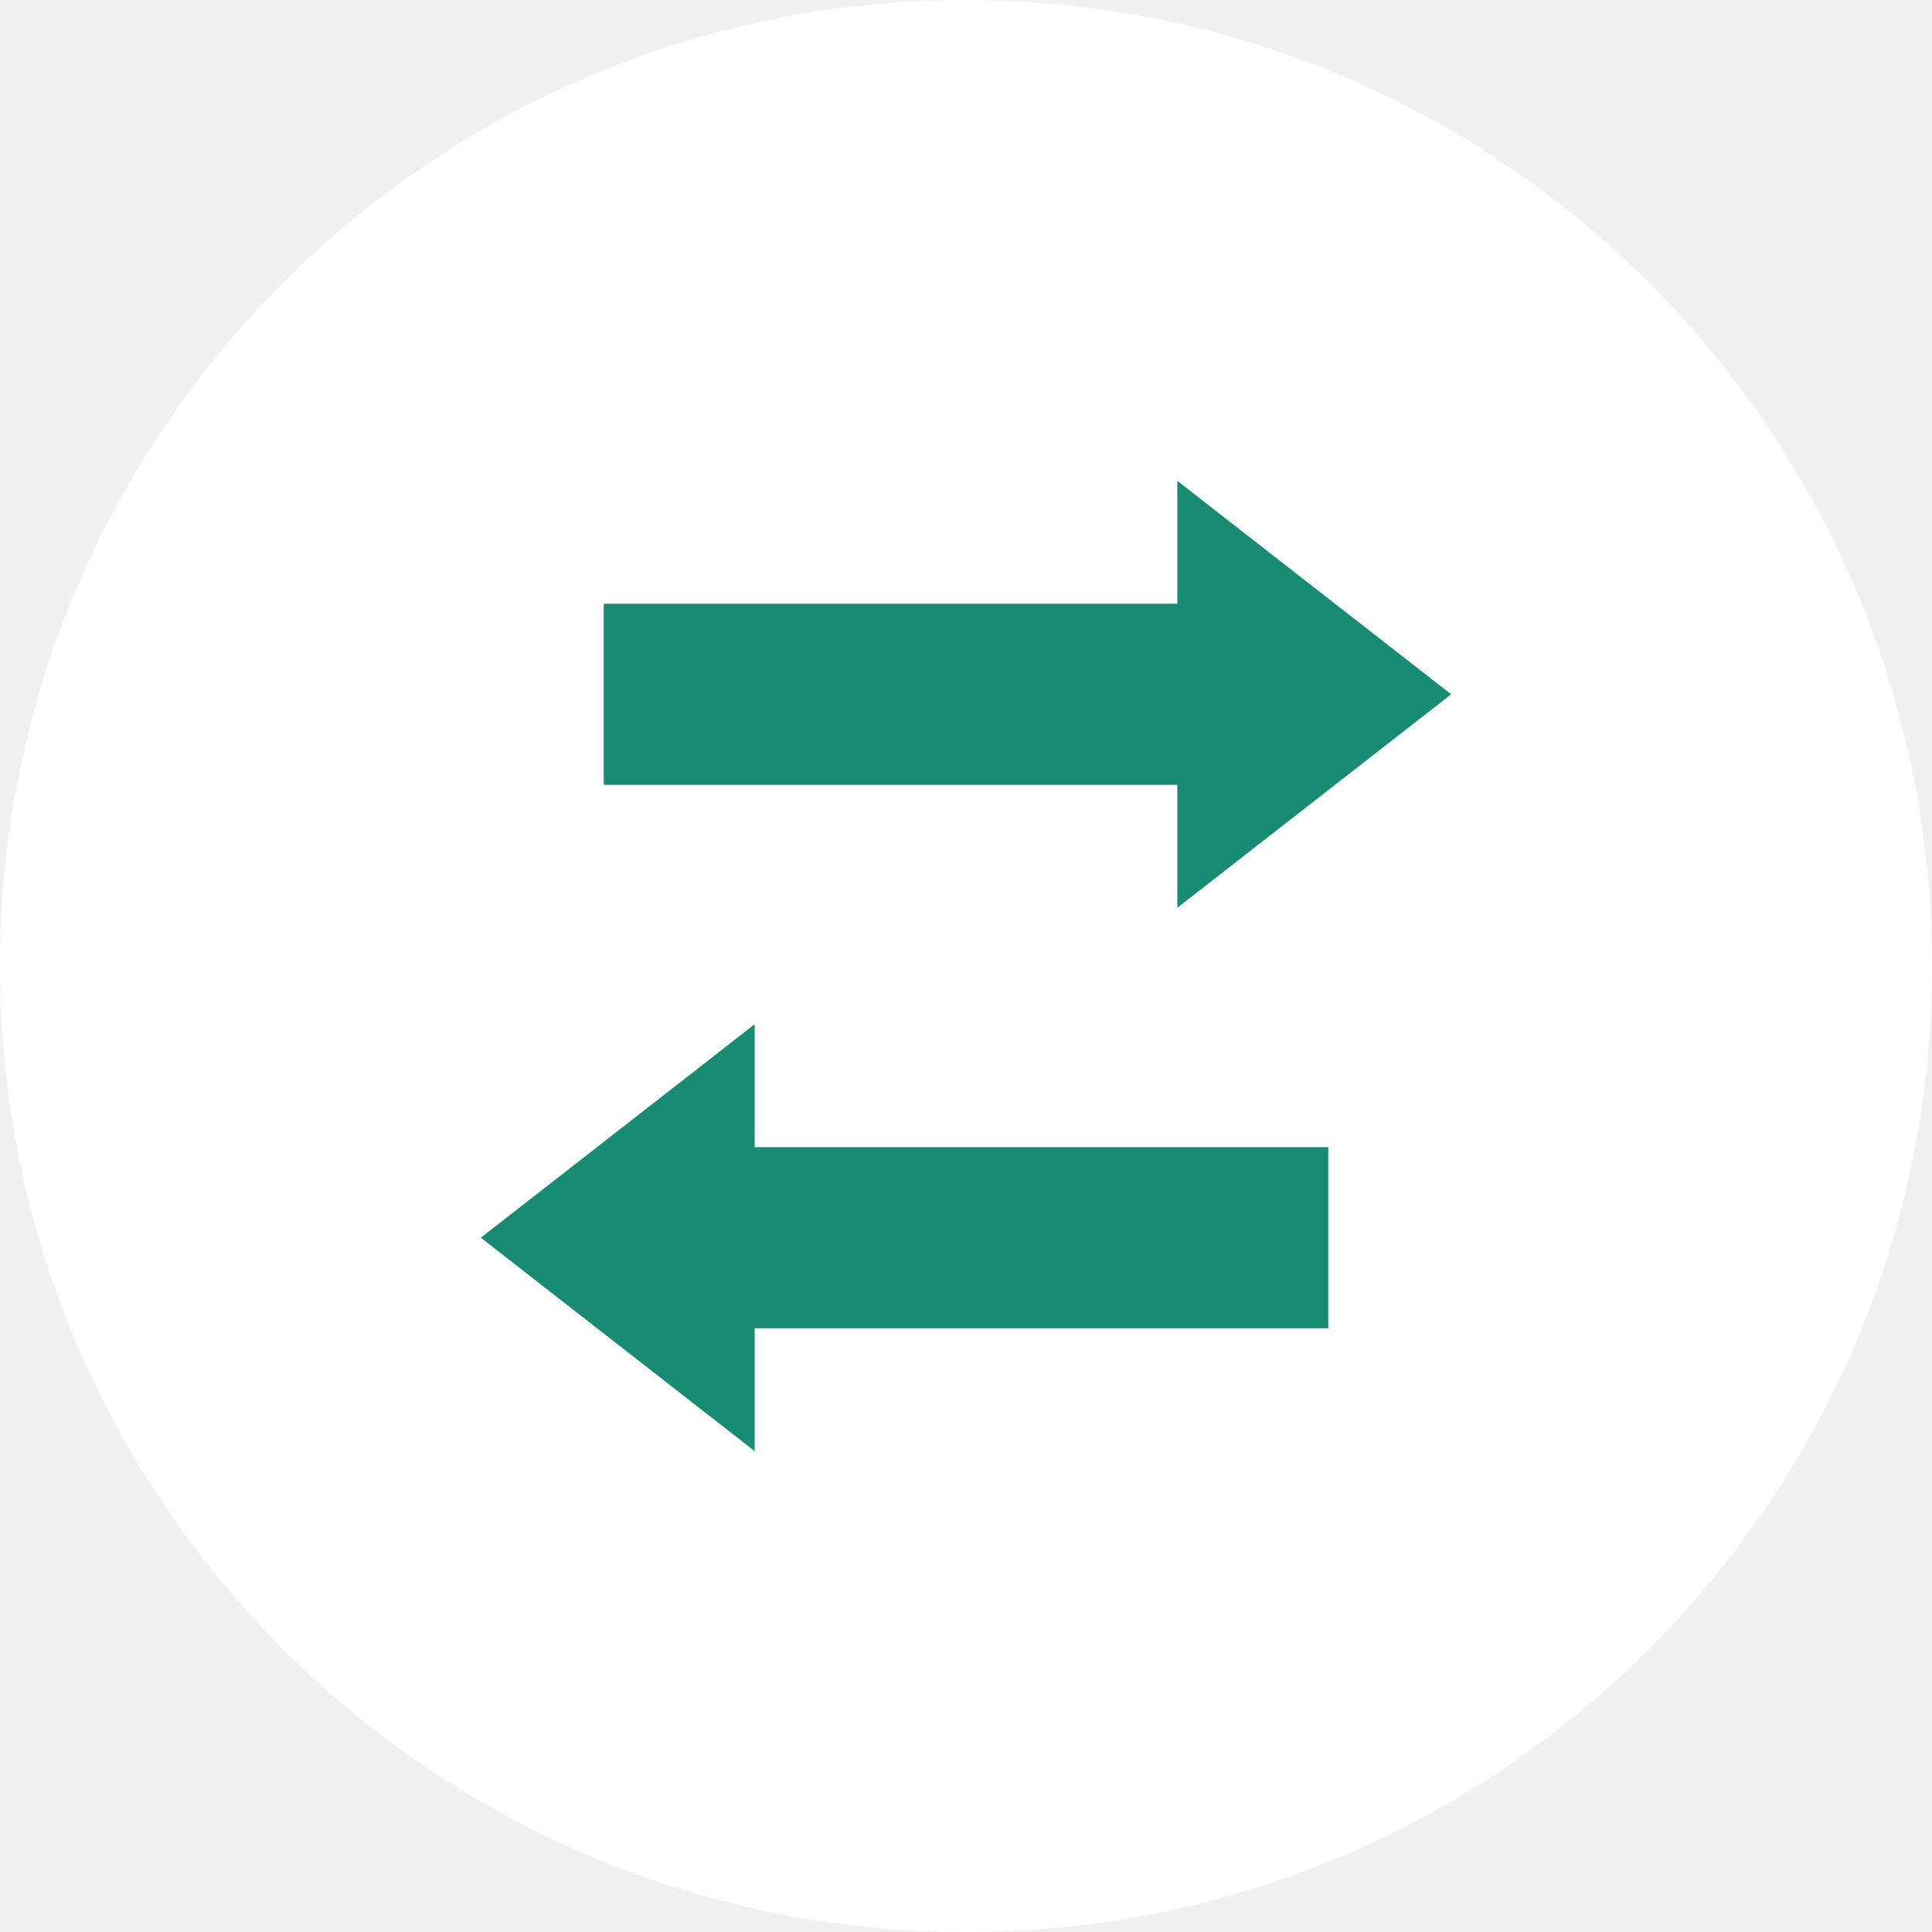
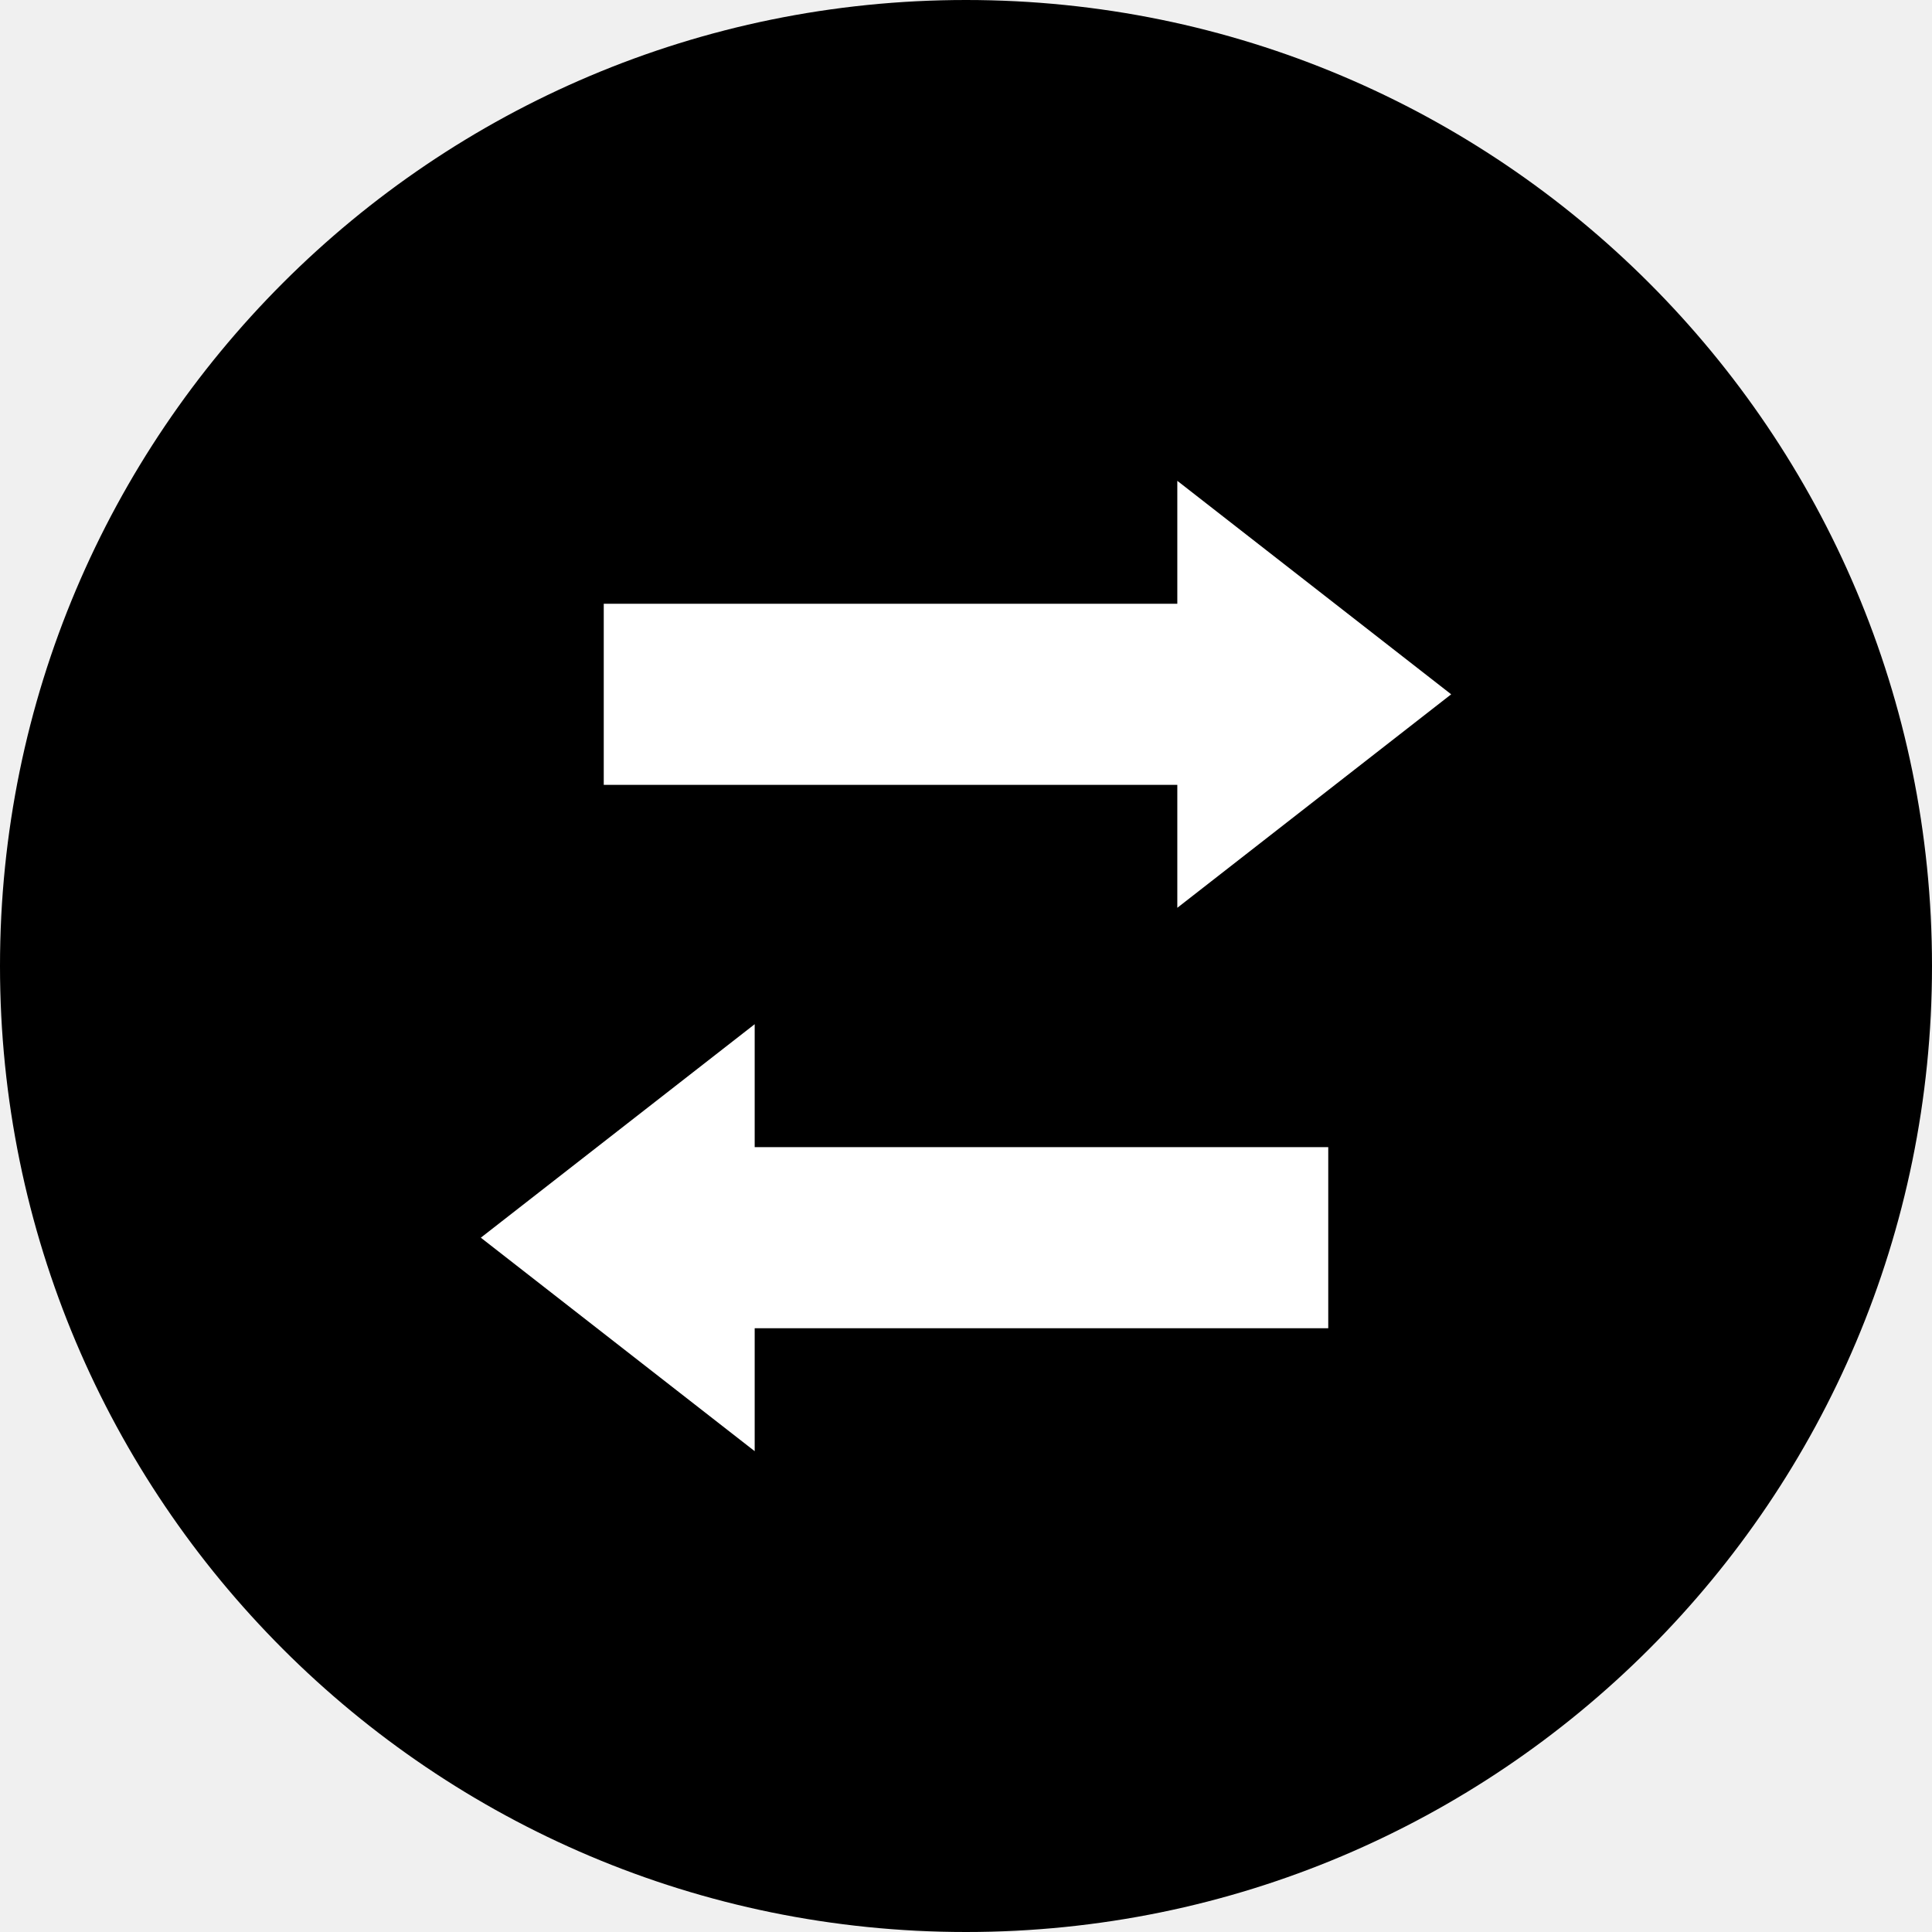
- <svg xmlns="http://www.w3.org/2000/svg" class="svg-logo" viewBox="0 0 32 32" version="1.1">
+ <svg class="svg-logo" viewBox="0 0 32 32">
  <g class="g-logo" stroke="none" stroke-width="1" fill="none" fill-rule="evenodd">
-     <path class="circle" fill="#FFFFFF" d="M16,32 C24.837,32 32,24.837 32,16 C32,7.163 24.837,0 16,0 C7.163,0 0,7.163 0,16 C0,24.837 7.163,32 16,32 Z" />
-     <path class="arrow right" fill="#178C72" d="M19.5,13 L10,13 L10,10 L19.5,10 L19.5,7.964 L24.036,11.5 L19.5,15.036 L19.5,13 Z" />
-     <path class="arrow left" fill="#178C72" d="M12.5,22 L22,22 L22,19 L12.5,19 L12.5,16.964 L7.964,20.5 L12.5,24.036 L12.5,22 Z" />
+     <path class="circle" fill="#000000" d="M16,32 C24.837,32 32,24.837 32,16 C32,7.163 24.837,0 16,0 C7.163,0 0,7.163 0,16 C0,24.837 7.163,32 16,32 Z" />
+     <path class="arrow right" fill="#FFFFFF" d="M19.5,13 L10,13 L10,10 L19.5,10 L19.5,7.964 L24.036,11.5 L19.5,15.036 L19.5,13 Z" />
+     <path class="arrow left" fill="#FFFFFF" d="M12.5,22 L22,22 L22,19 L12.5,19 L12.5,16.964 L7.964,20.5 L12.5,24.036 L12.5,22 Z" />
  </g>
</svg>
